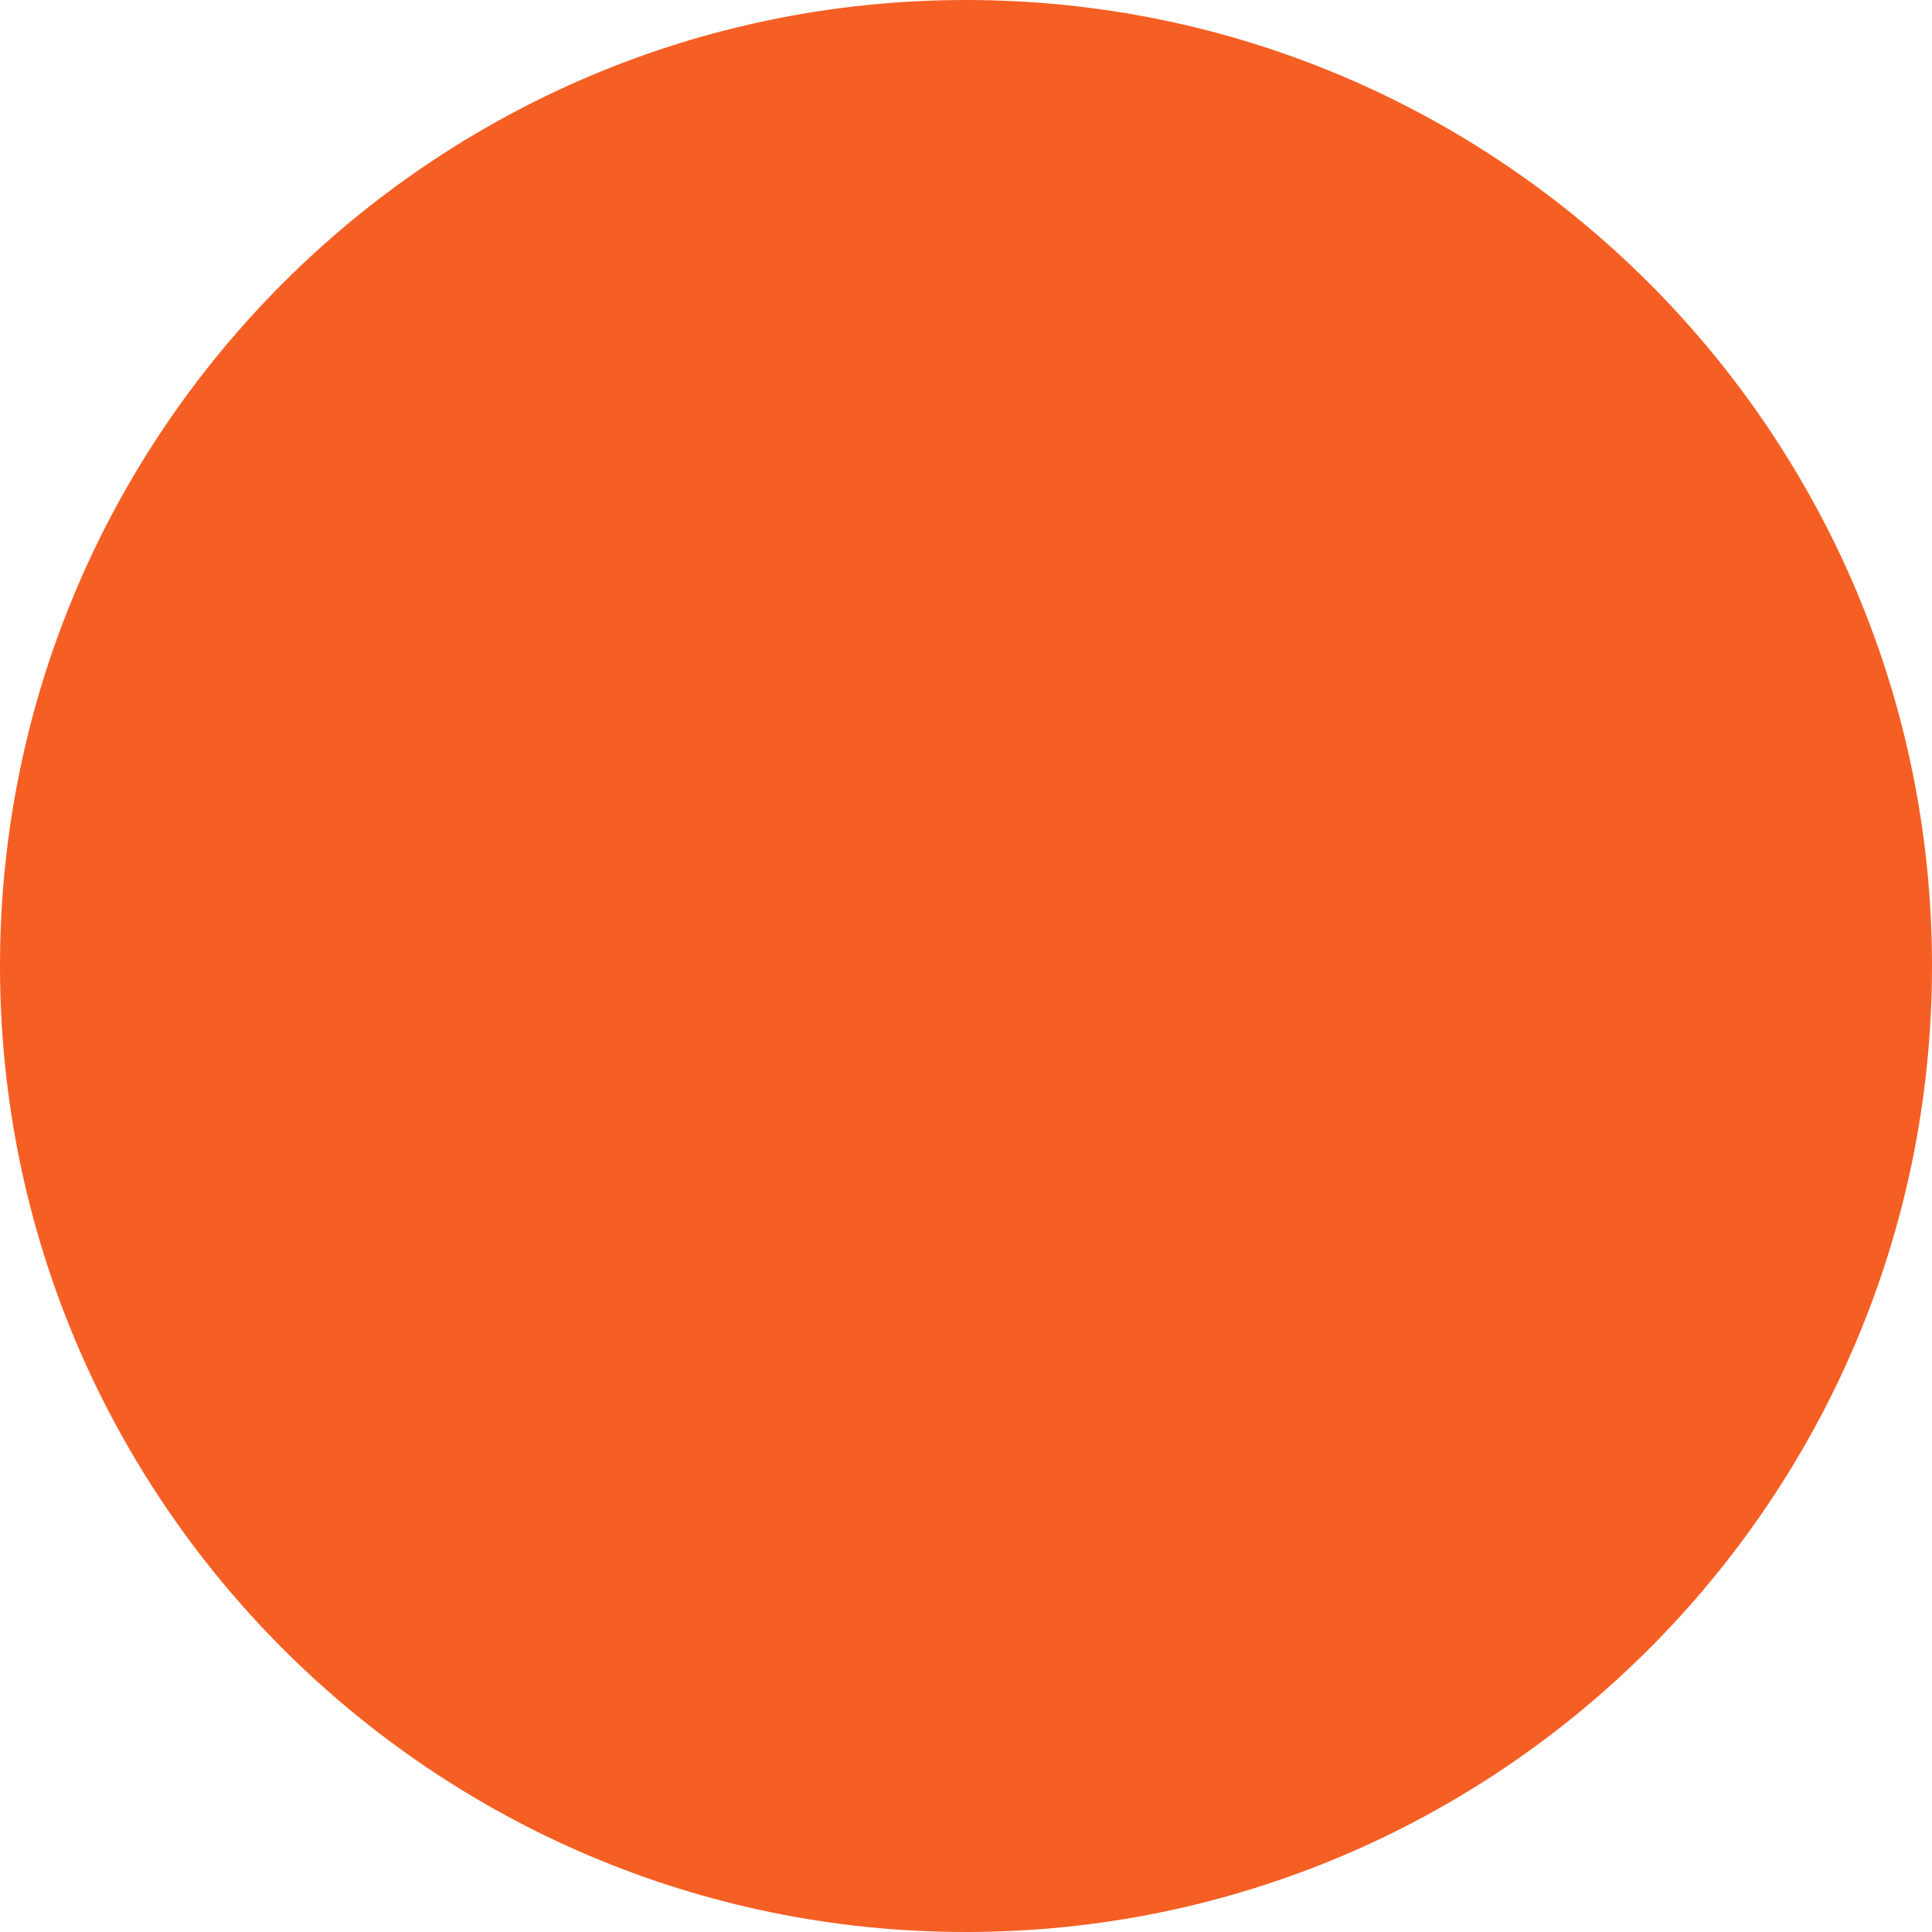
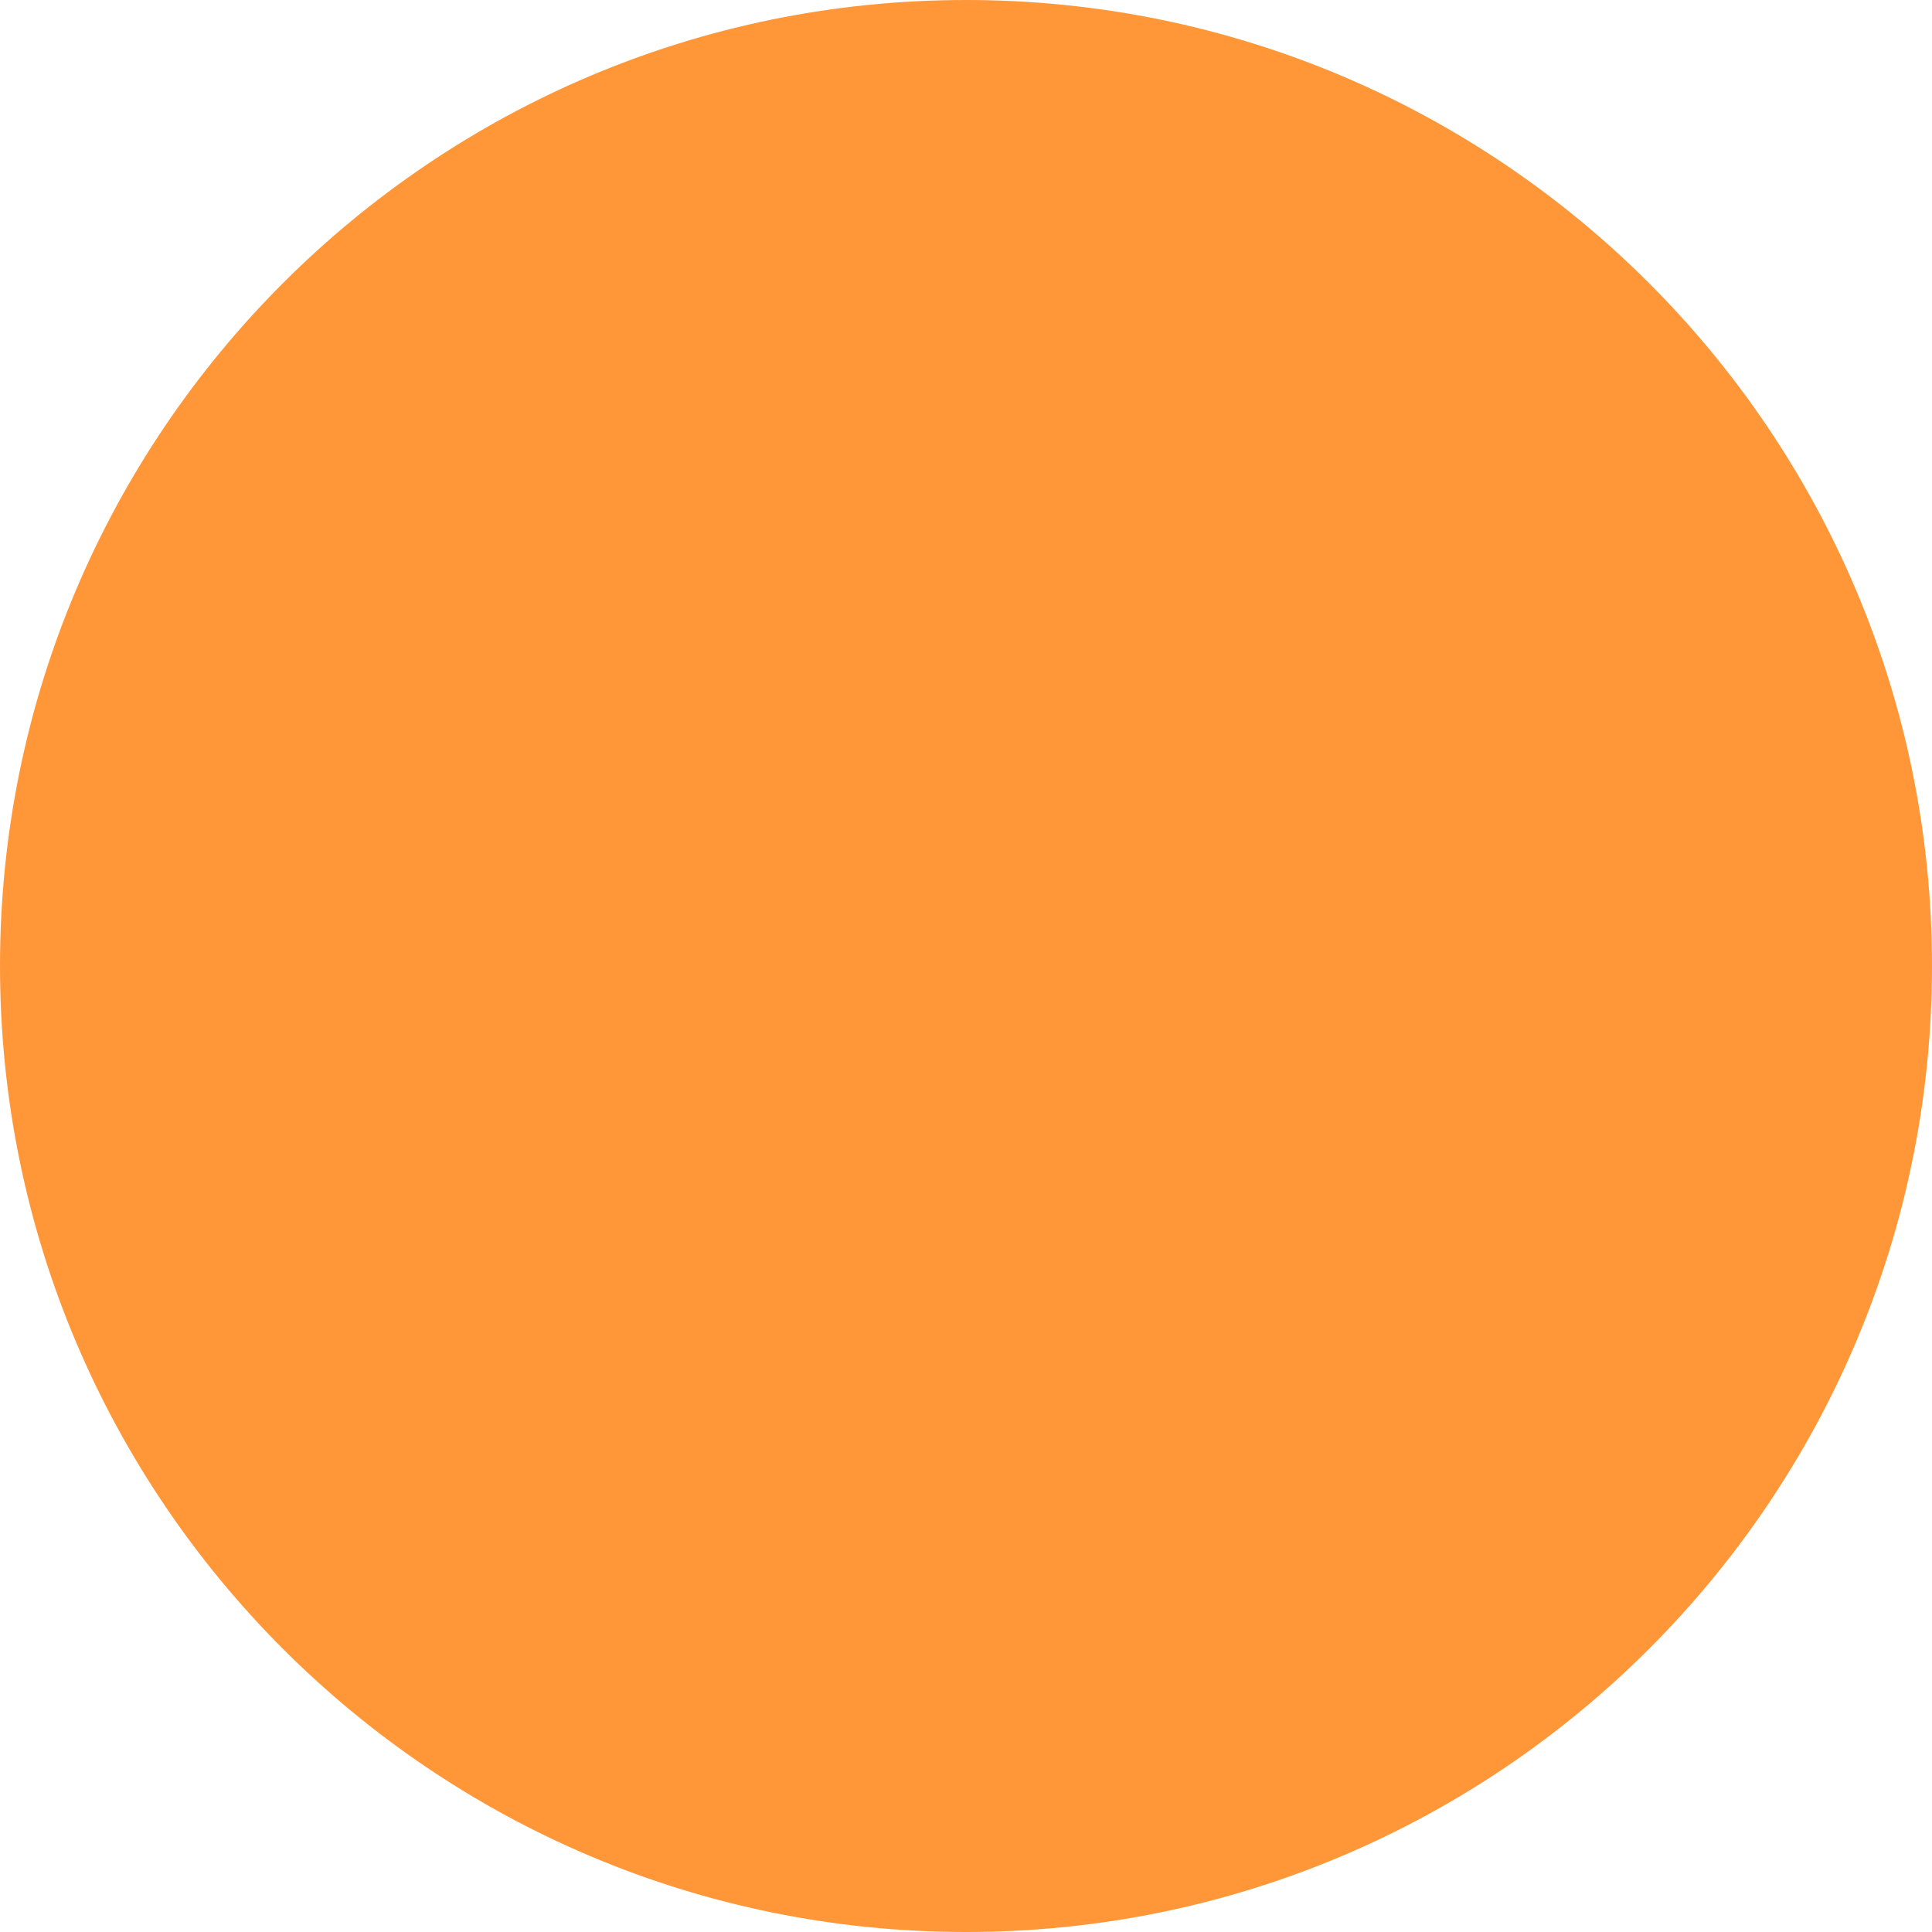
<svg xmlns="http://www.w3.org/2000/svg" width="12" height="12" viewBox="0 0 12 12">
-   <path fill-rule="evenodd" fill="rgb(96.078%, 37.254%, 14.117%)" fill-opacity="1" d="M 6 0 C 9.312 0 12 2.688 12 6 C 12 9.312 9.312 12 6 12 C 2.688 12 0 9.312 0 6 C 0 2.688 2.688 0 6 0 Z M 6 0 " />
+   <path fill-rule="evenodd" fill="rgb(100%, 59.2%, 22.3%)" fill-opacity="1" d="M 6 0 C 9.312 0 12 2.688 12 6 C 12 9.312 9.312 12 6 12 C 2.688 12 0 9.312 0 6 C 0 2.688 2.688 0 6 0 Z M 6 0 " />
</svg>
